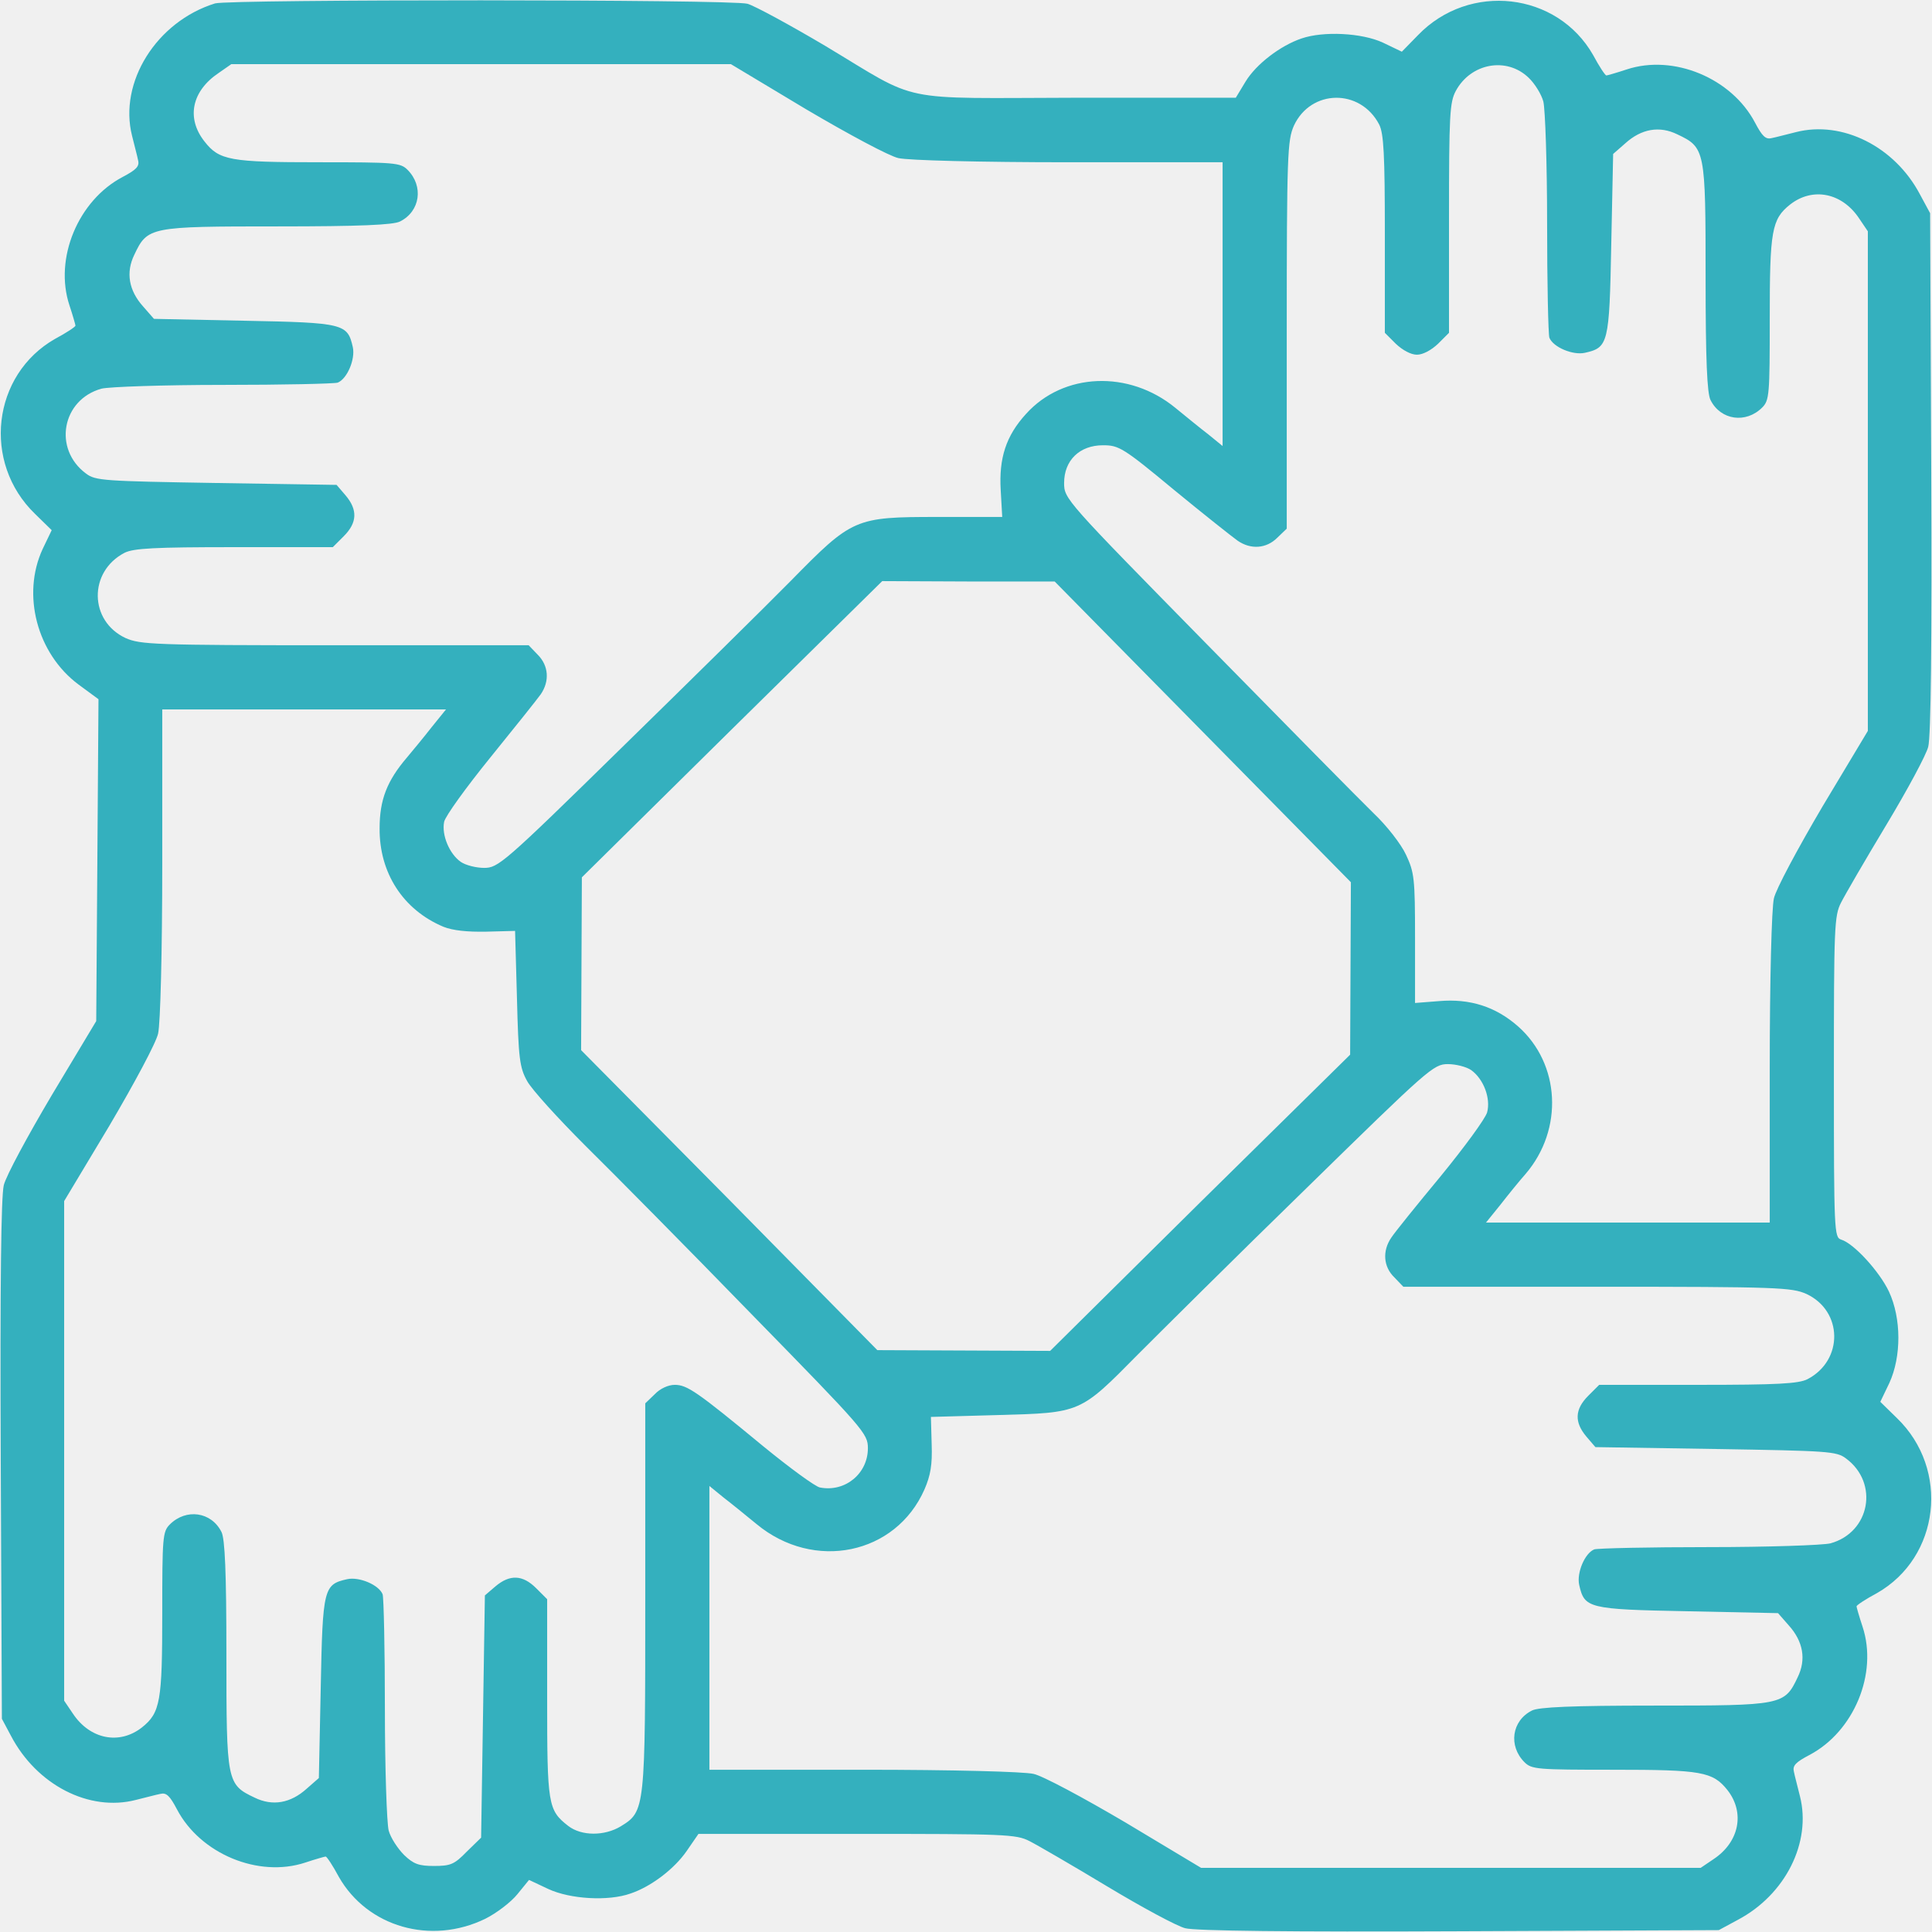
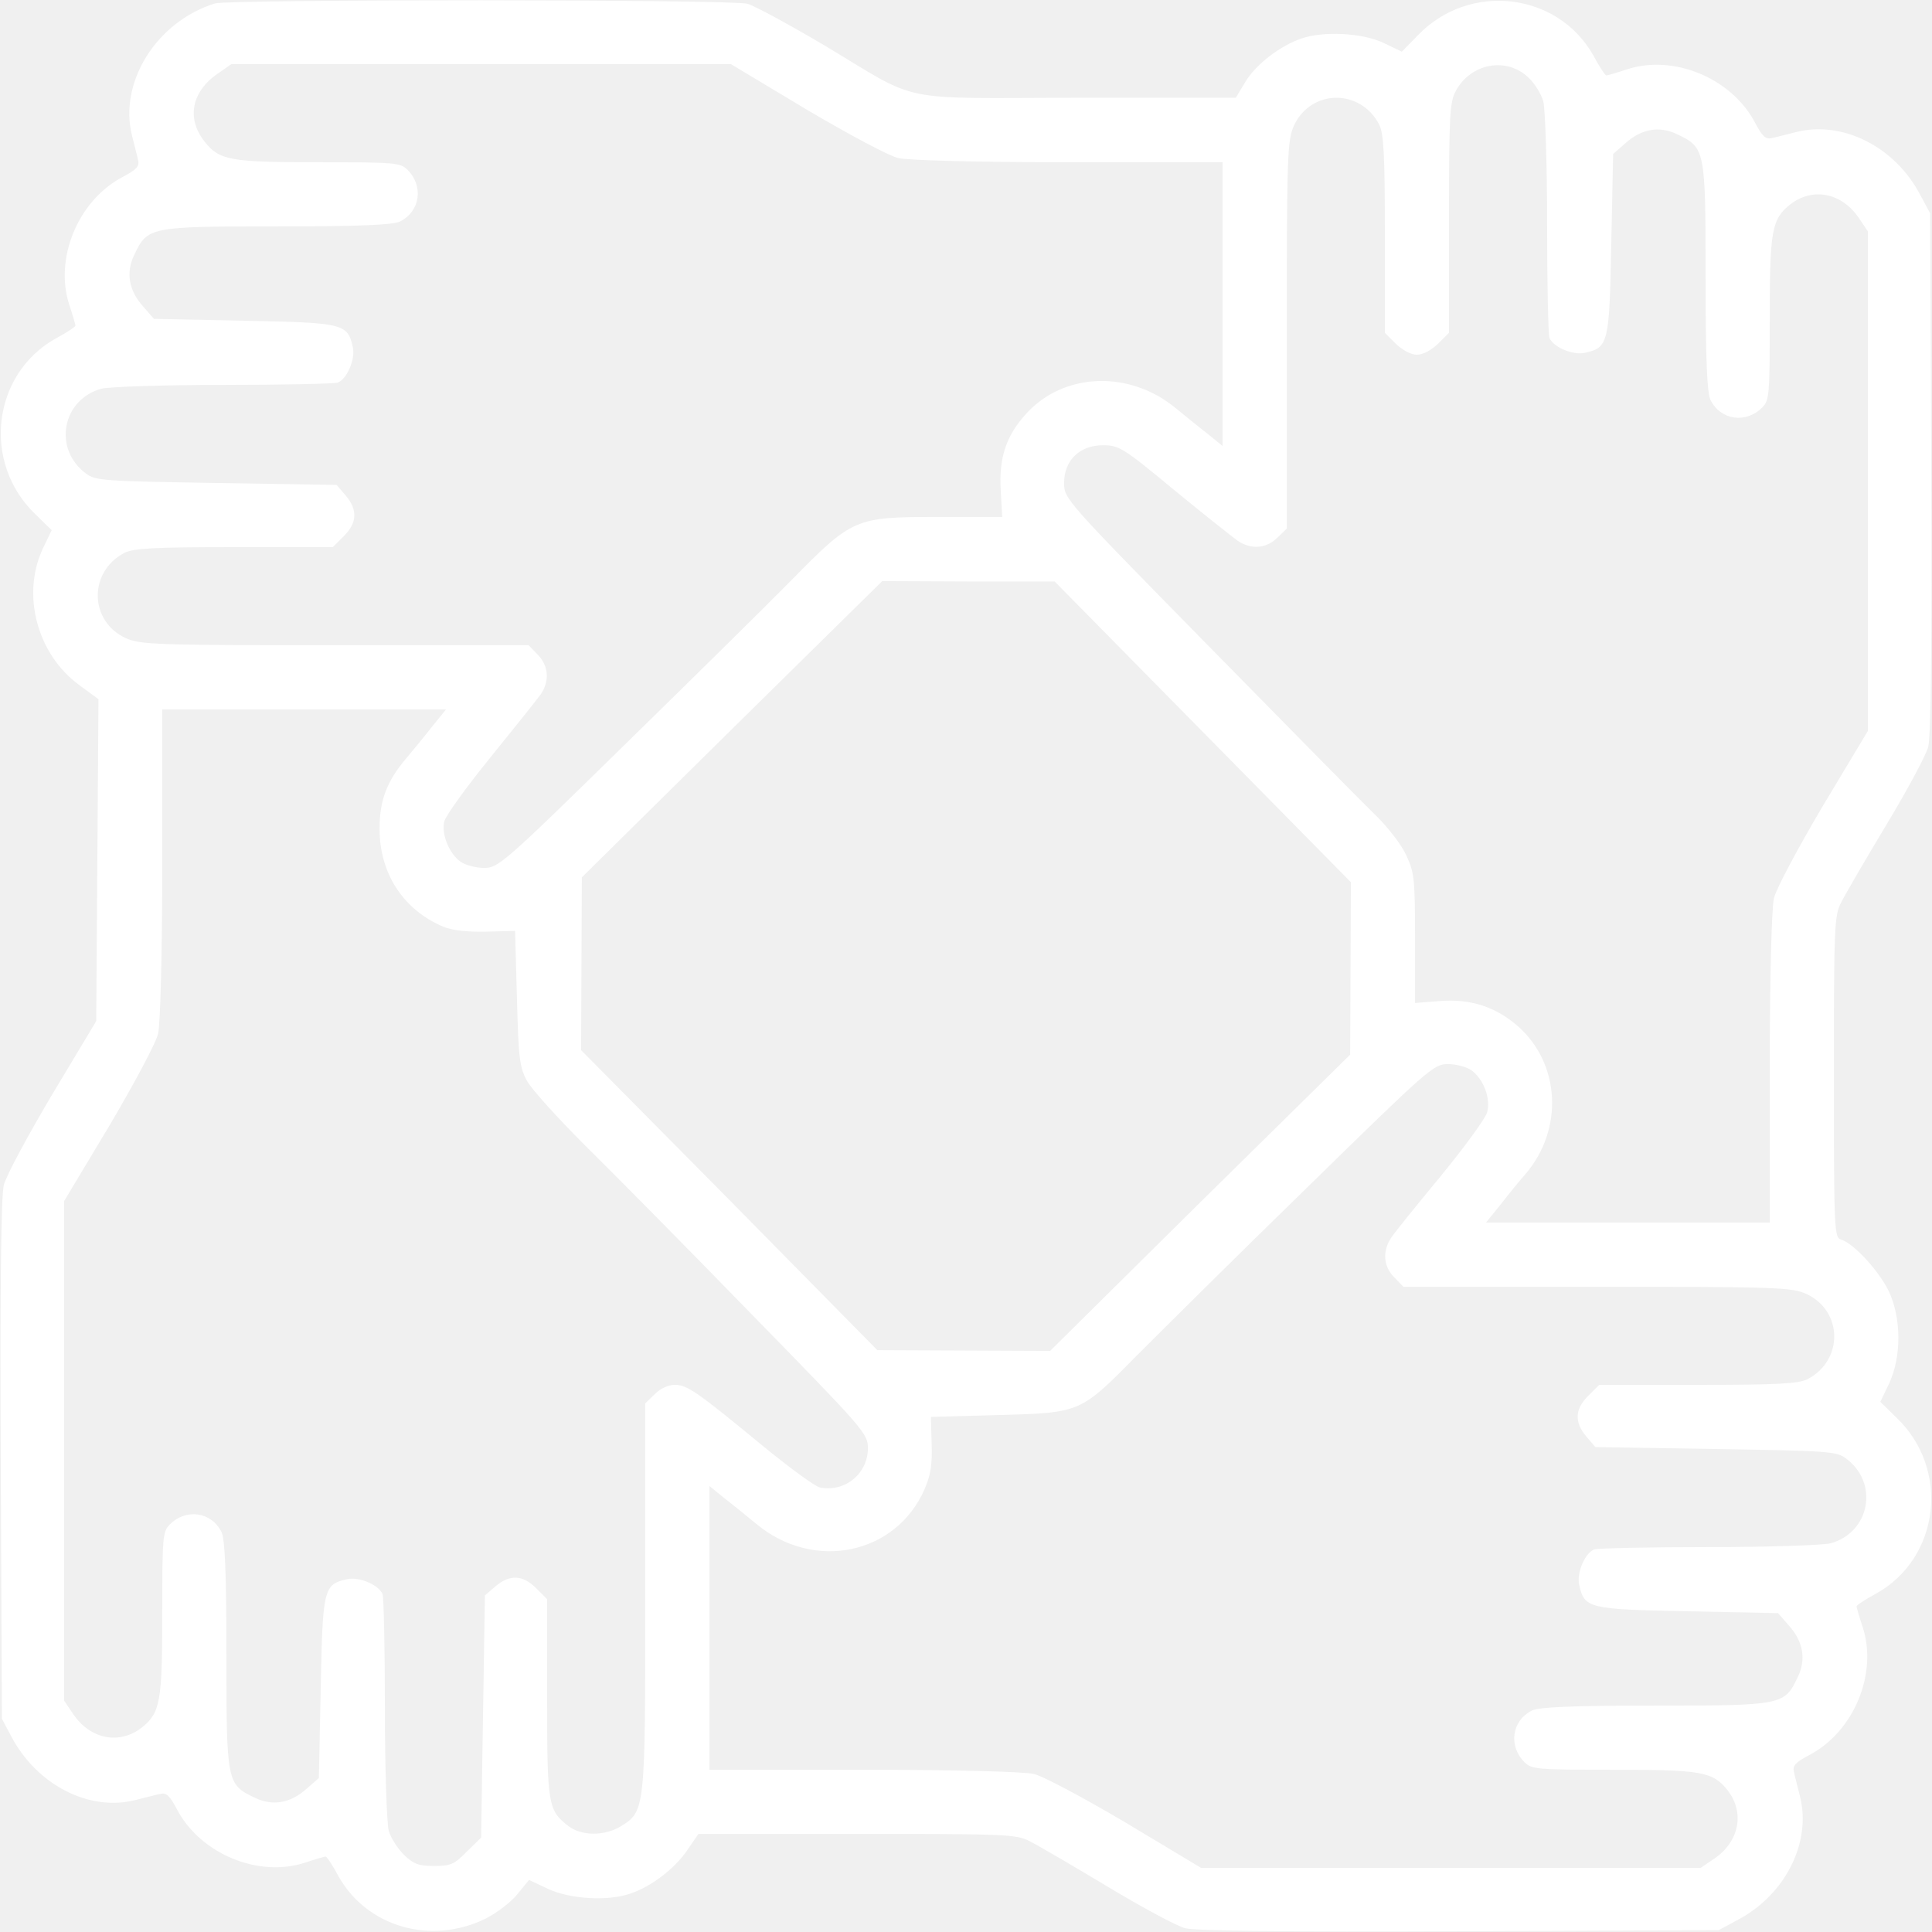
<svg xmlns="http://www.w3.org/2000/svg" version="1.0" width="512pt" height="512pt" viewBox="0 0 512 512" preserveAspectRatio="xMidYMid meet">
-   <g transform="translate(0,512) scale(0.1,-0.1)" fill="#34B0BE" stroke="none">
+   <g transform="translate(0,512) scale(0.1,-0.1)" fill="#fff" stroke="none">
    <path d="M570 5111 c-155 -48 -256 -209 -220 -351 6 -25 14 -54 16 -65 4 -16 -5 -25 -41 -44 -118 -62 -182 -216 -141 -340 9 -27 16 -52 16 -54 0 -3 -24 -19 -54 -35 -167 -95 -194 -328 -53 -464 l44 -43 -24 -50 c-56 -121 -15 -277 95 -359 l53 -39 -3 -427 -3 -426 -117 -195 c-64 -108 -122 -215 -128 -240 -7 -30 -10 -255 -8 -729 l3 -685 24 -45 c68 -130 207 -202 331 -170 25 6 54 14 65 16 16 4 25 -5 44 -41 62 -118 216 -182 340 -141 27 9 52 16 54 16 3 0 19 -24 35 -54 76 -133 244 -181 388 -111 30 15 68 44 85 65 l31 38 51 -24 c58 -27 159 -33 218 -12 54 18 116 65 149 113 l31 45 420 0 c393 0 422 -1 457 -19 20 -10 113 -64 206 -120 93 -56 186 -106 207 -111 25 -7 280 -10 726 -8 l688 3 50 27 c127 67 196 206 165 328 -6 25 -14 54 -16 65 -4 16 5 25 41 44 118 62 182 216 141 340 -9 27 -16 52 -16 54 0 3 24 19 54 35 167 95 194 328 53 464 l-44 43 24 50 c32 70 32 171 -1 242 -25 53 -93 128 -127 138 -18 6 -19 21 -19 431 0 398 1 427 19 462 10 20 64 113 120 206 56 93 106 186 111 207 7 25 10 280 8 726 l-3 688 -27 50 c-67 127 -206 196 -328 165 -25 -6 -54 -14 -65 -16 -16 -4 -25 5 -44 41 -62 118 -216 182 -340 141 -27 -9 -52 -16 -54 -16 -3 0 -19 24 -35 54 -95 167 -328 194 -464 53 l-43 -44 -50 24 c-56 26 -158 31 -216 11 -56 -19 -120 -68 -148 -114 l-26 -43 -420 0 c-487 -1 -412 -16 -669 138 -93 55 -185 105 -205 111 -42 12 -1372 12 -1411 1z m1567 -281 c112 -66 220 -124 244 -129 26 -6 215 -11 452 -11 l407 0 0 -376 0 -376 -38 31 c-21 16 -60 48 -87 70 -123 101 -297 94 -396 -16 -53 -58 -72 -117 -67 -202 l4 -71 -171 0 c-220 0 -226 -3 -390 -170 -66 -67 -267 -265 -447 -441 -314 -308 -328 -319 -365 -319 -21 0 -49 7 -62 16 -30 21 -51 71 -44 106 3 15 58 91 122 170 64 79 124 154 134 168 24 35 21 76 -8 105 l-24 25 -513 0 c-482 0 -516 2 -555 19 -97 45 -99 176 -3 226 24 12 79 15 290 15 l262 0 29 29 c36 36 37 70 5 108 l-24 28 -319 5 c-298 5 -320 6 -345 25 -88 65 -64 196 41 225 20 5 165 10 323 10 157 0 294 3 303 6 25 10 47 62 40 94 -14 62 -23 65 -287 70 l-240 5 -28 32 c-39 43 -47 91 -24 138 35 74 41 75 379 75 220 0 307 4 325 13 54 27 63 94 20 137 -19 19 -34 20 -235 20 -235 0 -264 5 -303 55 -49 62 -34 134 38 182 l33 23 662 0 662 0 200 -120z m1914 84 c16 -15 34 -44 39 -63 5 -20 10 -165 10 -323 0 -157 3 -294 6 -303 10 -25 62 -47 94 -40 62 14 65 23 70 287 l5 240 32 28 c43 39 91 47 138 24 74 -35 75 -41 75 -379 0 -220 4 -307 13 -325 27 -54 94 -63 137 -20 19 19 20 34 20 235 0 234 5 264 54 303 60 47 138 31 183 -37 l23 -34 0 -662 0 -662 -120 -200 c-66 -112 -124 -220 -129 -244 -6 -26 -11 -215 -11 -451 l0 -408 -376 0 -376 0 38 47 c21 27 51 64 67 82 101 118 92 292 -20 391 -59 52 -127 74 -209 67 l-64 -5 0 172 c0 159 -2 174 -24 221 -13 28 -51 77 -86 110 -34 33 -232 234 -441 447 -376 383 -379 386 -379 428 0 60 41 100 103 100 42 0 53 -6 188 -118 79 -65 155 -125 169 -135 35 -24 76 -21 105 8 l25 24 0 513 c0 482 2 516 19 555 45 97 176 99 226 3 12 -24 15 -79 15 -290 l0 -262 29 -29 c18 -17 40 -29 56 -29 16 0 38 12 56 29 l29 29 0 304 c0 275 2 307 18 337 40 74 135 91 193 35z m-863 -1734 l392 -398 -1 -228 -1 -229 -398 -392 -397 -393 -229 1 -229 1 -392 398 -393 397 1 229 1 229 398 393 398 392 228 -1 229 0 393 -399z m-2044 13 c-21 -27 -51 -63 -66 -81 -52 -61 -72 -111 -72 -187 -1 -118 62 -216 169 -261 25 -10 63 -14 114 -13 l76 2 5 -179 c4 -159 7 -183 27 -219 12 -22 81 -98 153 -170 72 -71 271 -272 441 -447 300 -307 309 -317 309 -356 0 -67 -60 -117 -127 -104 -12 2 -79 51 -150 109 -177 146 -202 163 -235 163 -17 0 -39 -10 -53 -25 l-25 -24 0 -510 c0 -568 0 -571 -65 -611 -43 -26 -104 -26 -139 1 -54 42 -56 56 -56 339 l0 262 -29 29 c-36 36 -70 37 -108 5 l-28 -24 -5 -321 -5 -321 -38 -37 c-33 -34 -43 -38 -87 -38 -40 0 -54 5 -79 29 -17 17 -36 46 -41 65 -5 20 -10 165 -10 323 0 157 -3 294 -6 303 -10 25 -62 47 -94 40 -62 -14 -65 -23 -70 -287 l-5 -240 -32 -28 c-43 -39 -91 -47 -138 -24 -74 35 -75 41 -75 379 0 220 -4 307 -13 325 -27 54 -94 63 -137 20 -19 -19 -20 -34 -20 -235 0 -234 -5 -264 -54 -303 -60 -47 -138 -31 -183 37 l-23 34 0 662 0 662 120 200 c66 112 124 220 129 244 6 26 11 215 11 452 l0 407 376 0 376 0 -38 -47z m2755 -909 c33 -24 52 -75 42 -112 -5 -17 -60 -92 -123 -169 -63 -76 -122 -149 -131 -163 -24 -35 -21 -77 8 -105 l24 -25 513 0 c482 0 516 -2 555 -19 97 -45 99 -176 3 -226 -24 -12 -79 -15 -290 -15 l-262 0 -29 -29 c-36 -36 -37 -70 -5 -108 l24 -28 319 -5 c298 -5 320 -6 345 -25 88 -65 64 -196 -41 -225 -20 -5 -165 -10 -323 -10 -157 0 -294 -3 -303 -6 -25 -10 -47 -62 -40 -94 14 -62 23 -65 287 -70 l240 -5 28 -32 c39 -43 47 -91 24 -138 -35 -74 -41 -75 -379 -75 -220 0 -307 -4 -325 -13 -54 -27 -63 -94 -20 -137 19 -19 34 -20 235 -20 234 0 264 -5 303 -54 47 -60 31 -138 -37 -183 l-34 -23 -662 0 -662 0 -200 120 c-112 66 -220 124 -244 129 -26 6 -215 11 -451 11 l-408 0 0 376 0 376 38 -31 c21 -16 60 -48 87 -70 152 -126 369 -81 445 92 16 37 21 65 19 120 l-2 72 179 5 c219 6 216 5 369 160 61 61 261 260 447 441 324 317 337 329 375 329 21 0 49 -7 62 -16z" />
  </g>
</svg>
